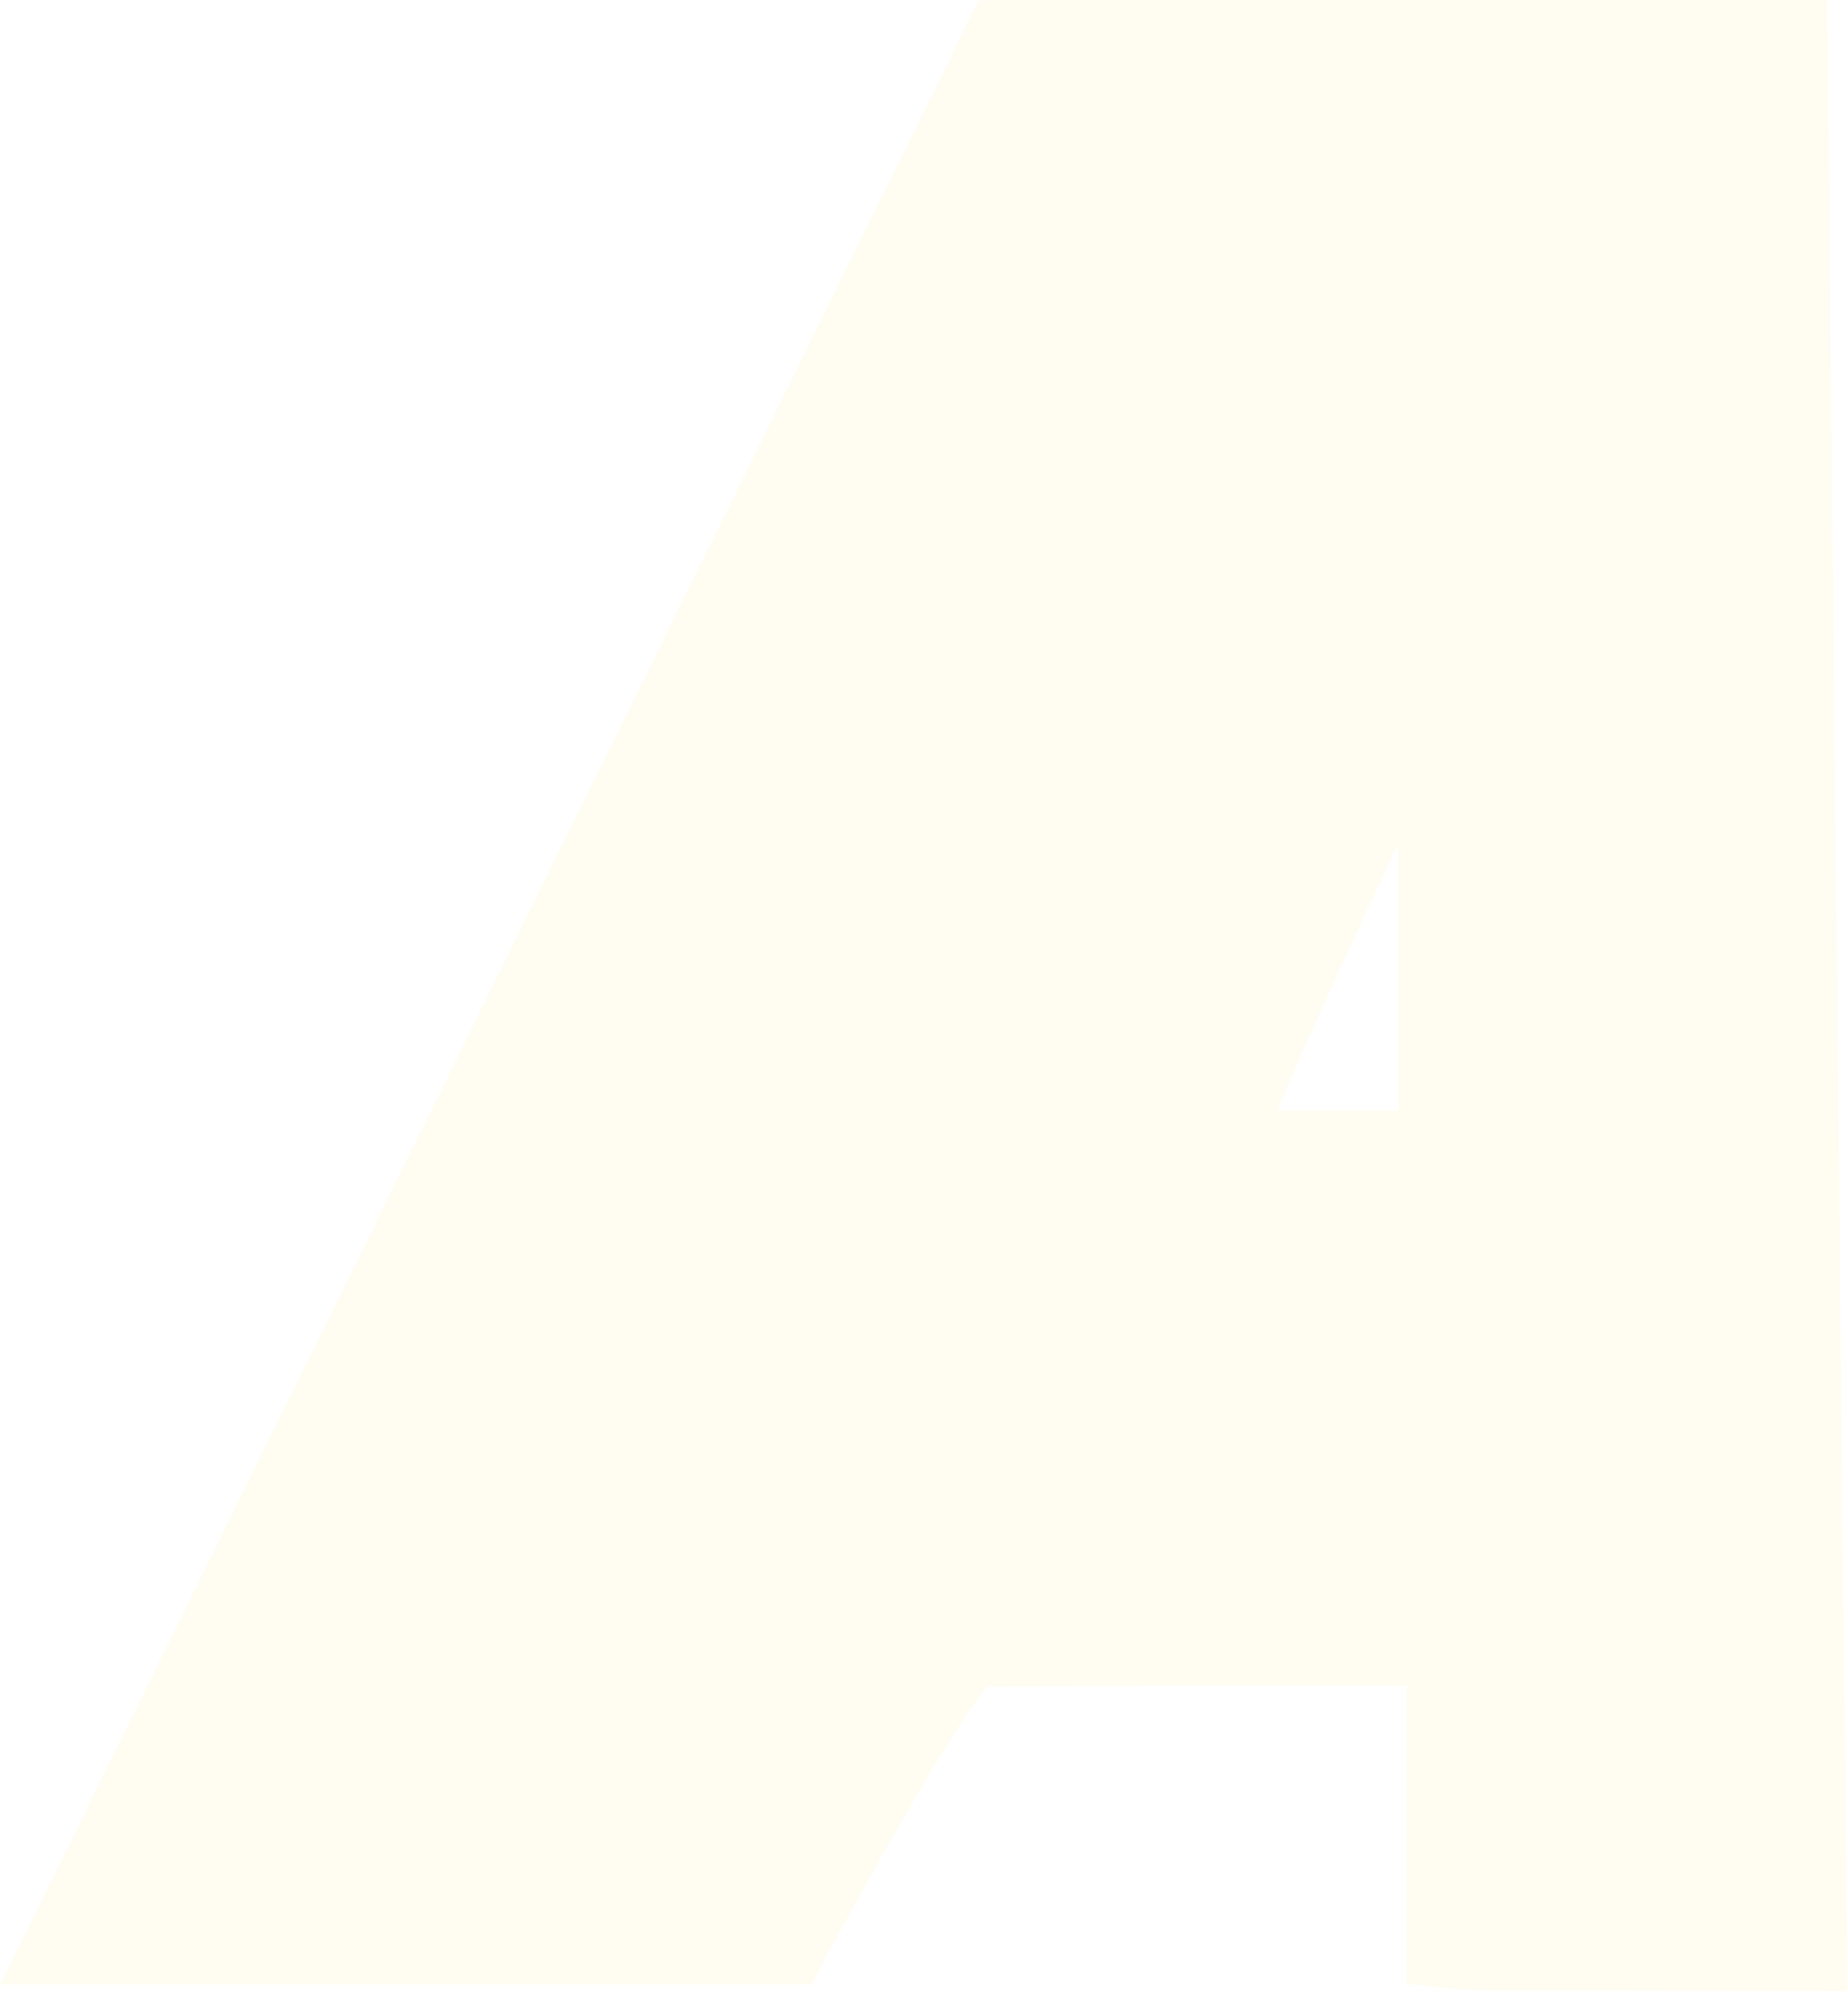
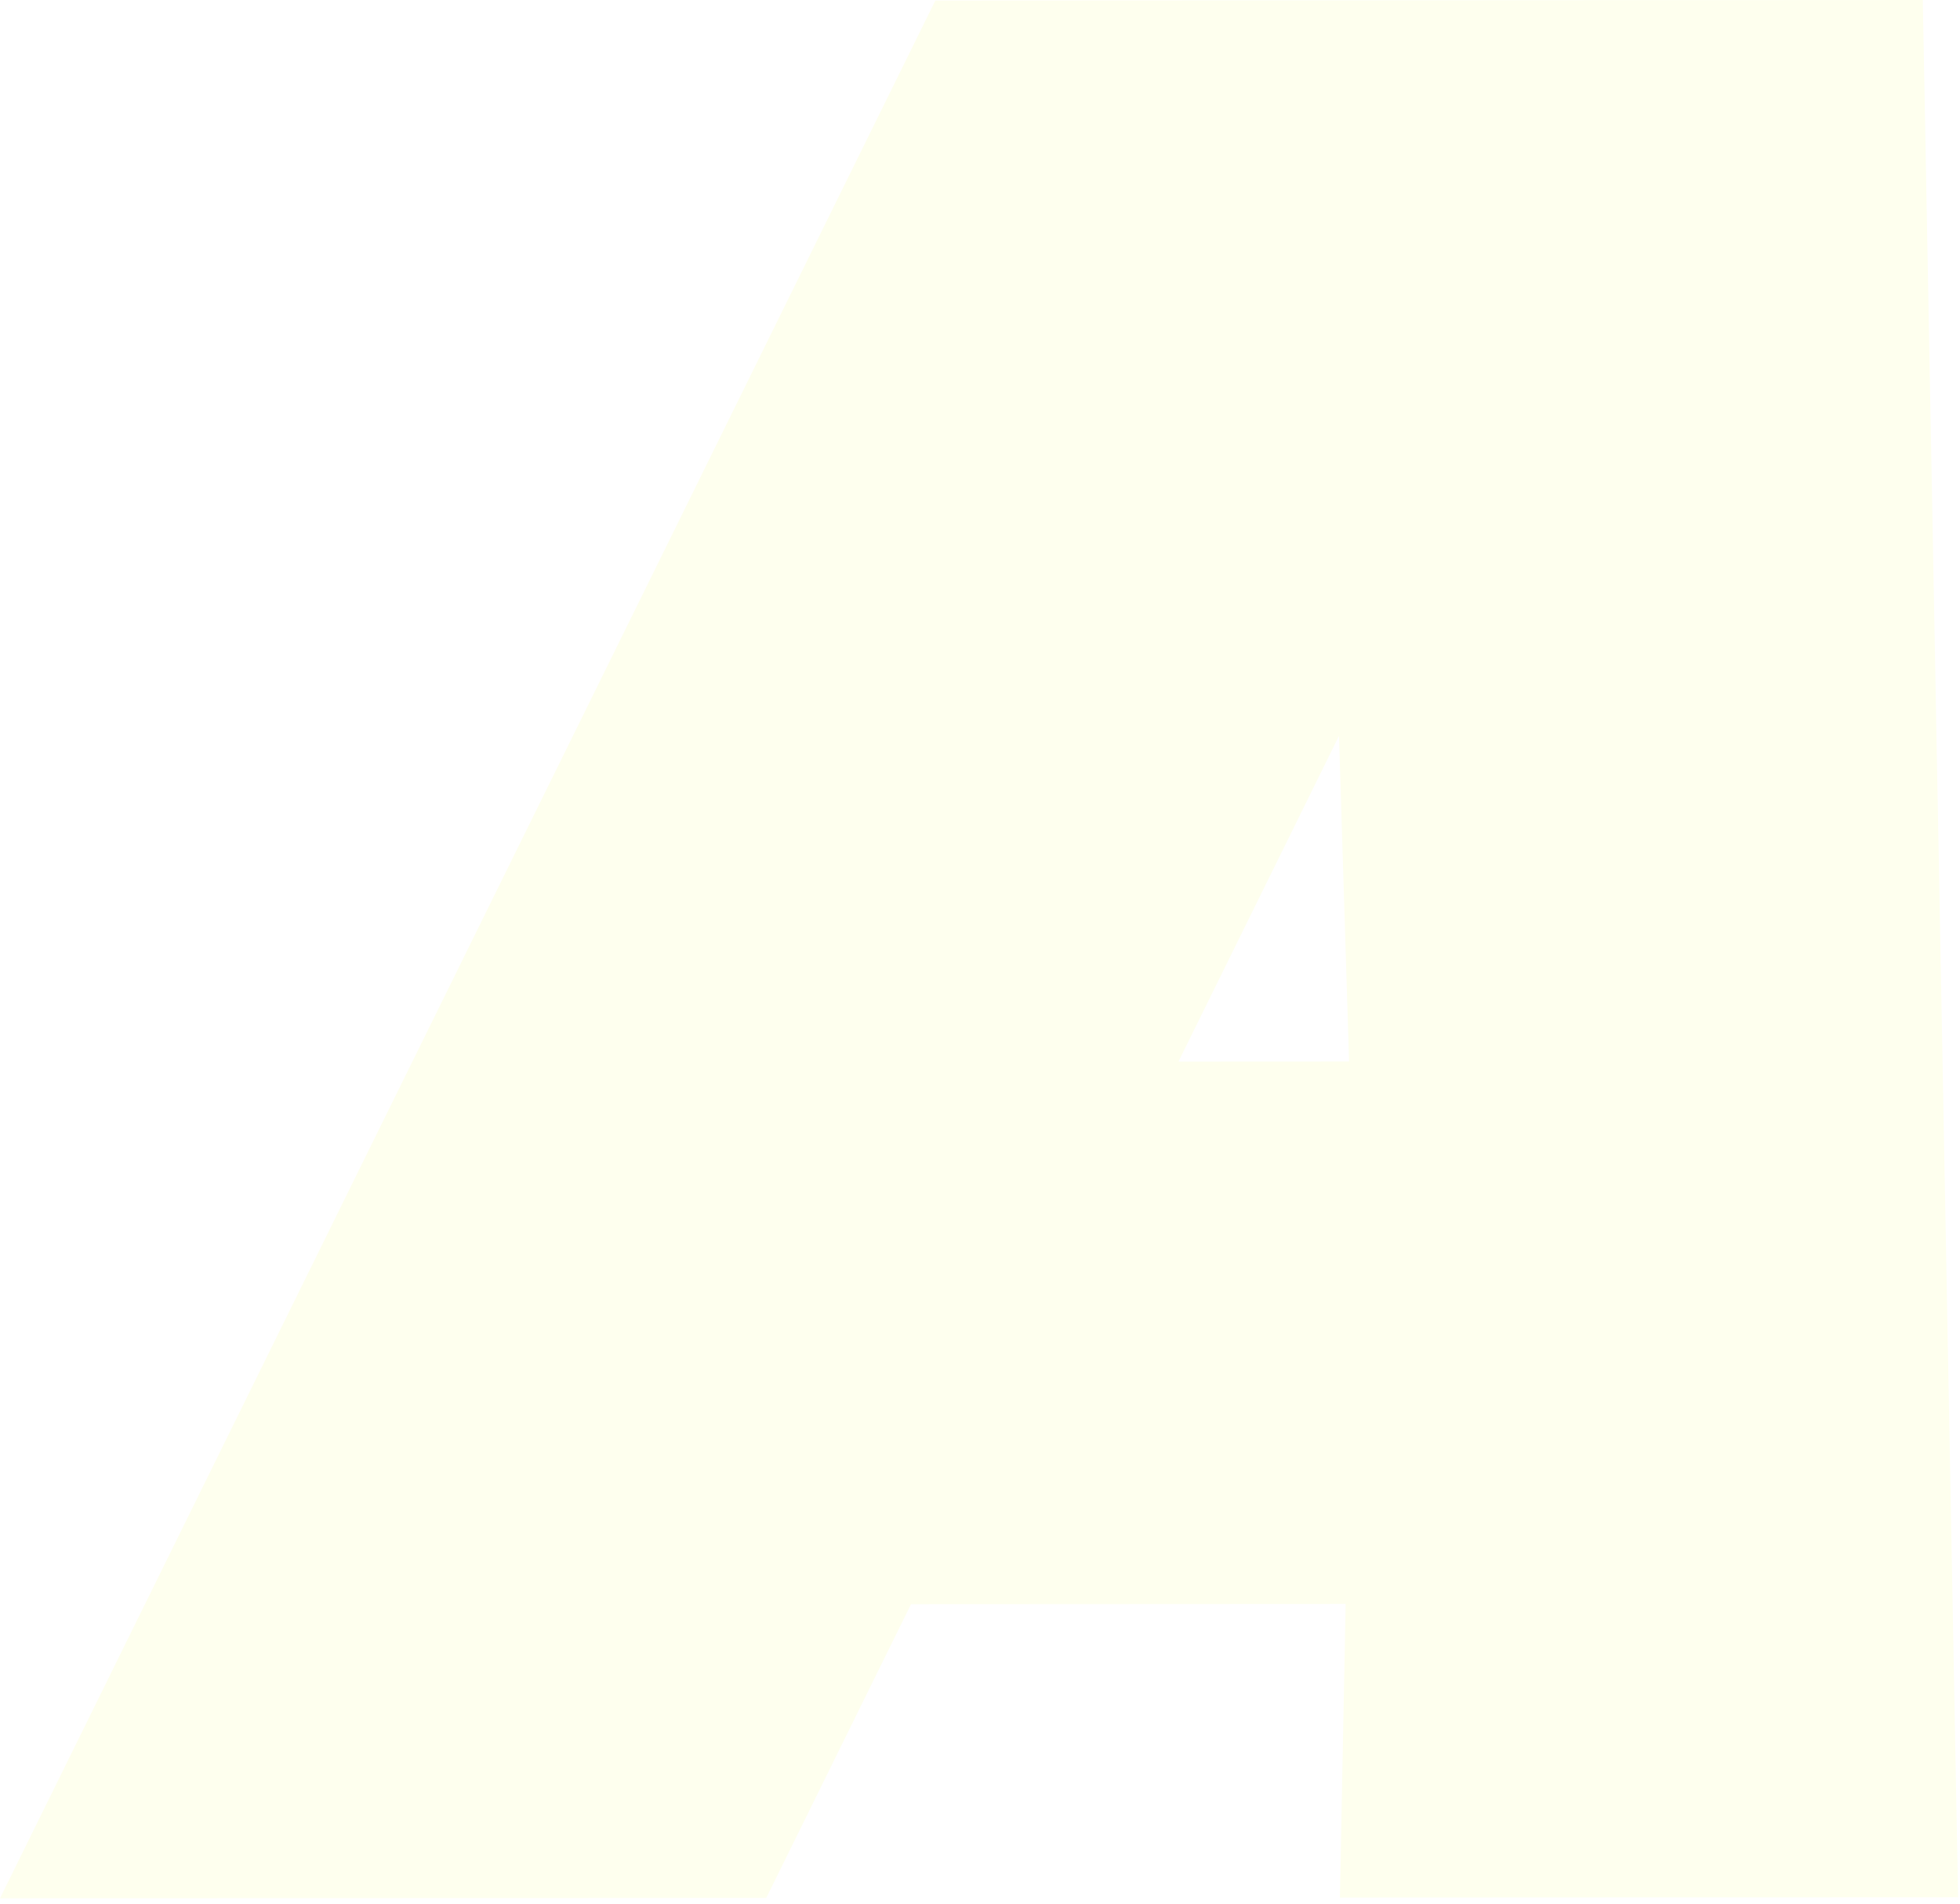
- <svg xmlns="http://www.w3.org/2000/svg" width="100%" height="100%" viewBox="0 0 789 851" version="1.1" xml:space="preserve" style="fill-rule:evenodd;clip-rule:evenodd;stroke-linejoin:round;stroke-miterlimit:2;">
-   <g transform="matrix(1,0,0,1,-4276.607,-3482.491)">
-     <path d="M5065.465,4332.737C5012.845,4332.627 4960.226,4332.462 4907.607,4332.41C4899.453,4332.402 4891.301,4331.008 4877.229,4329.714L4877.229,4202.287C4814.808,4202.287 4758.294,4202.287 4698.26,4202.715C4686.11,4215.206 4637.896,4300.94 4623.368,4329.857L4276.607,4329.857L4694.467,3482.512L4738.489,3482.512C4795.499,3482.512 4929.751,3482.49 5056.827,3482.491L5065.465,4332.737ZM4822.258,3956.684L4873.582,3956.684L4873.582,3843.08C4856.383,3878.914 4822.257,3953.956 4822.258,3956.684Z" style="fill:rgb(255,253,242);" />
+ <svg xmlns="http://www.w3.org/2000/svg" width="100%" height="100%" viewBox="0 0 210 204" version="1.1" xml:space="preserve" style="fill-rule:evenodd;clip-rule:evenodd;stroke-linejoin:round;stroke-miterlimit:2;">
+   <g transform="matrix(1,0,0,1,-927.4956,-1151.366)">
+     <g transform="matrix(1.835789,-0.000954,0.000964,1.854709,-497.0056,-89.28775)">
+       <g transform="matrix(1,0,0,1,-248.1738,0)">
+         <path d="M1102.488,730.693L1092.53,730.693L1101.909,711.878L1102.488,730.693ZM1102.271,762.034L1101.927,778.998L1138.007,779L1136.005,669.378L1078.374,669.378L1023.726,779L1068.449,778.998L1076.906,762.034L1102.271,762.034Z" style="fill:rgb(254,255,238);fill-rule:nonzero;" />
+       </g>
+     </g>
  </g>
</svg>
